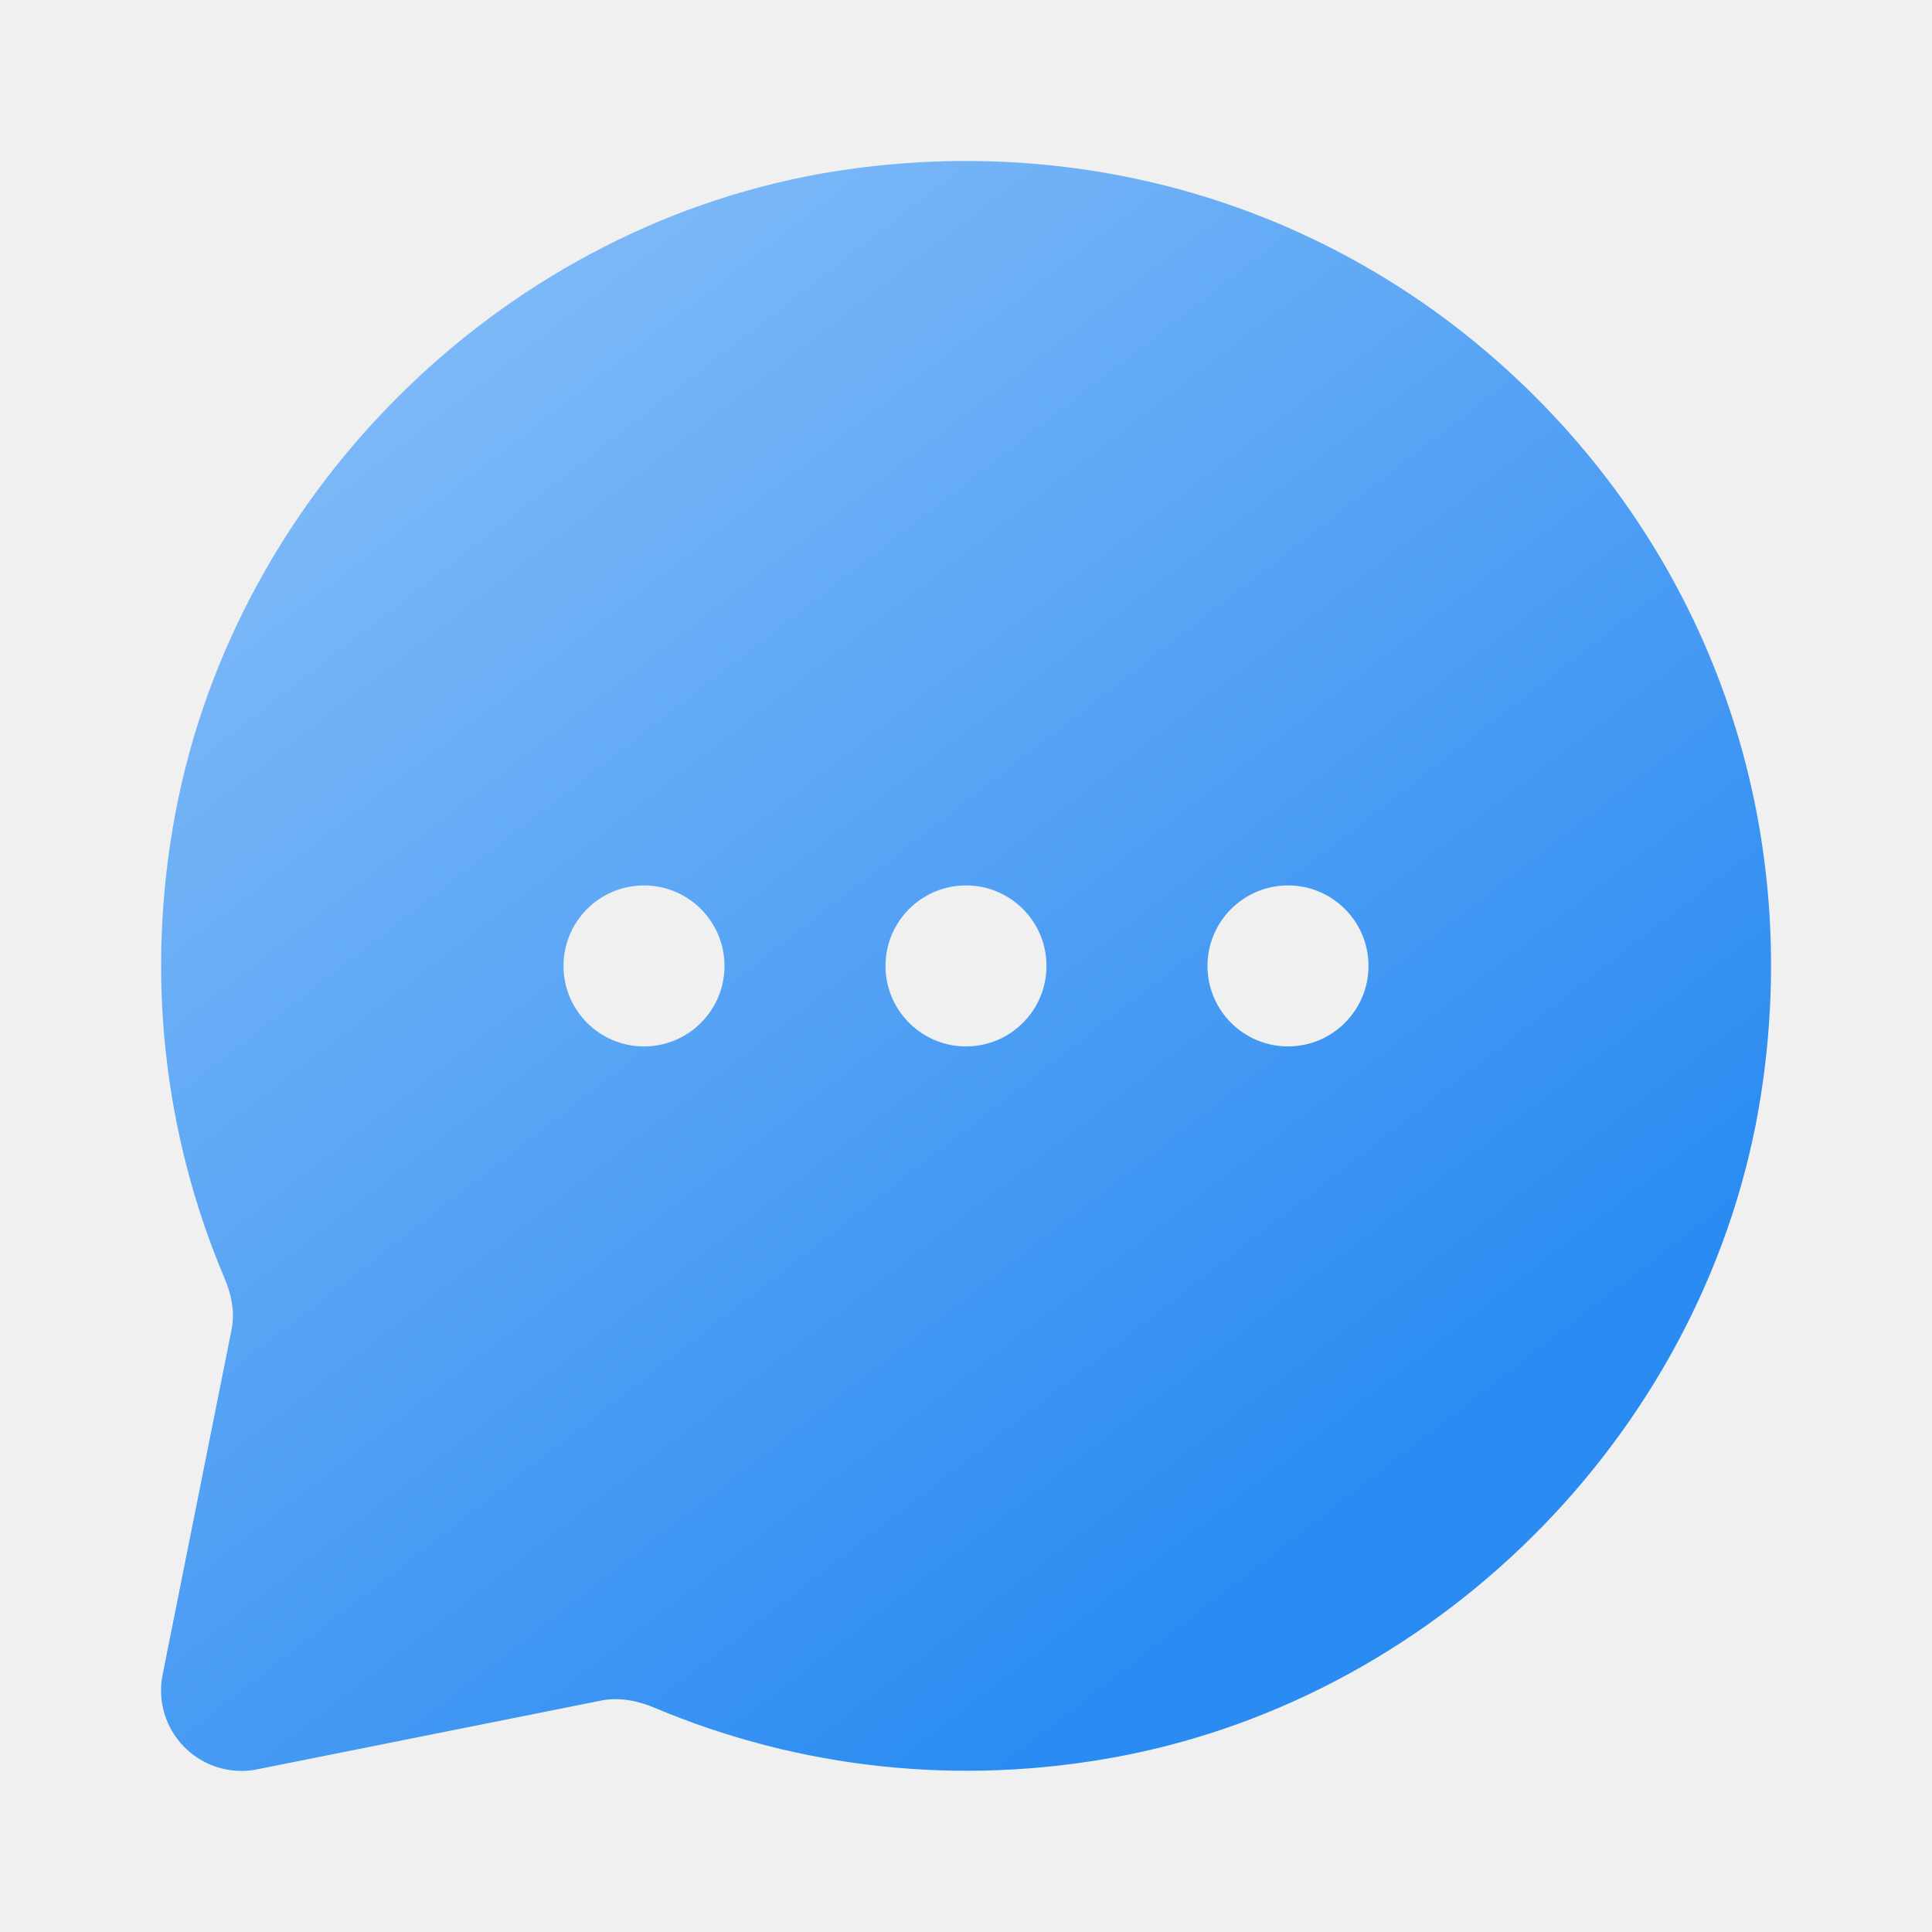
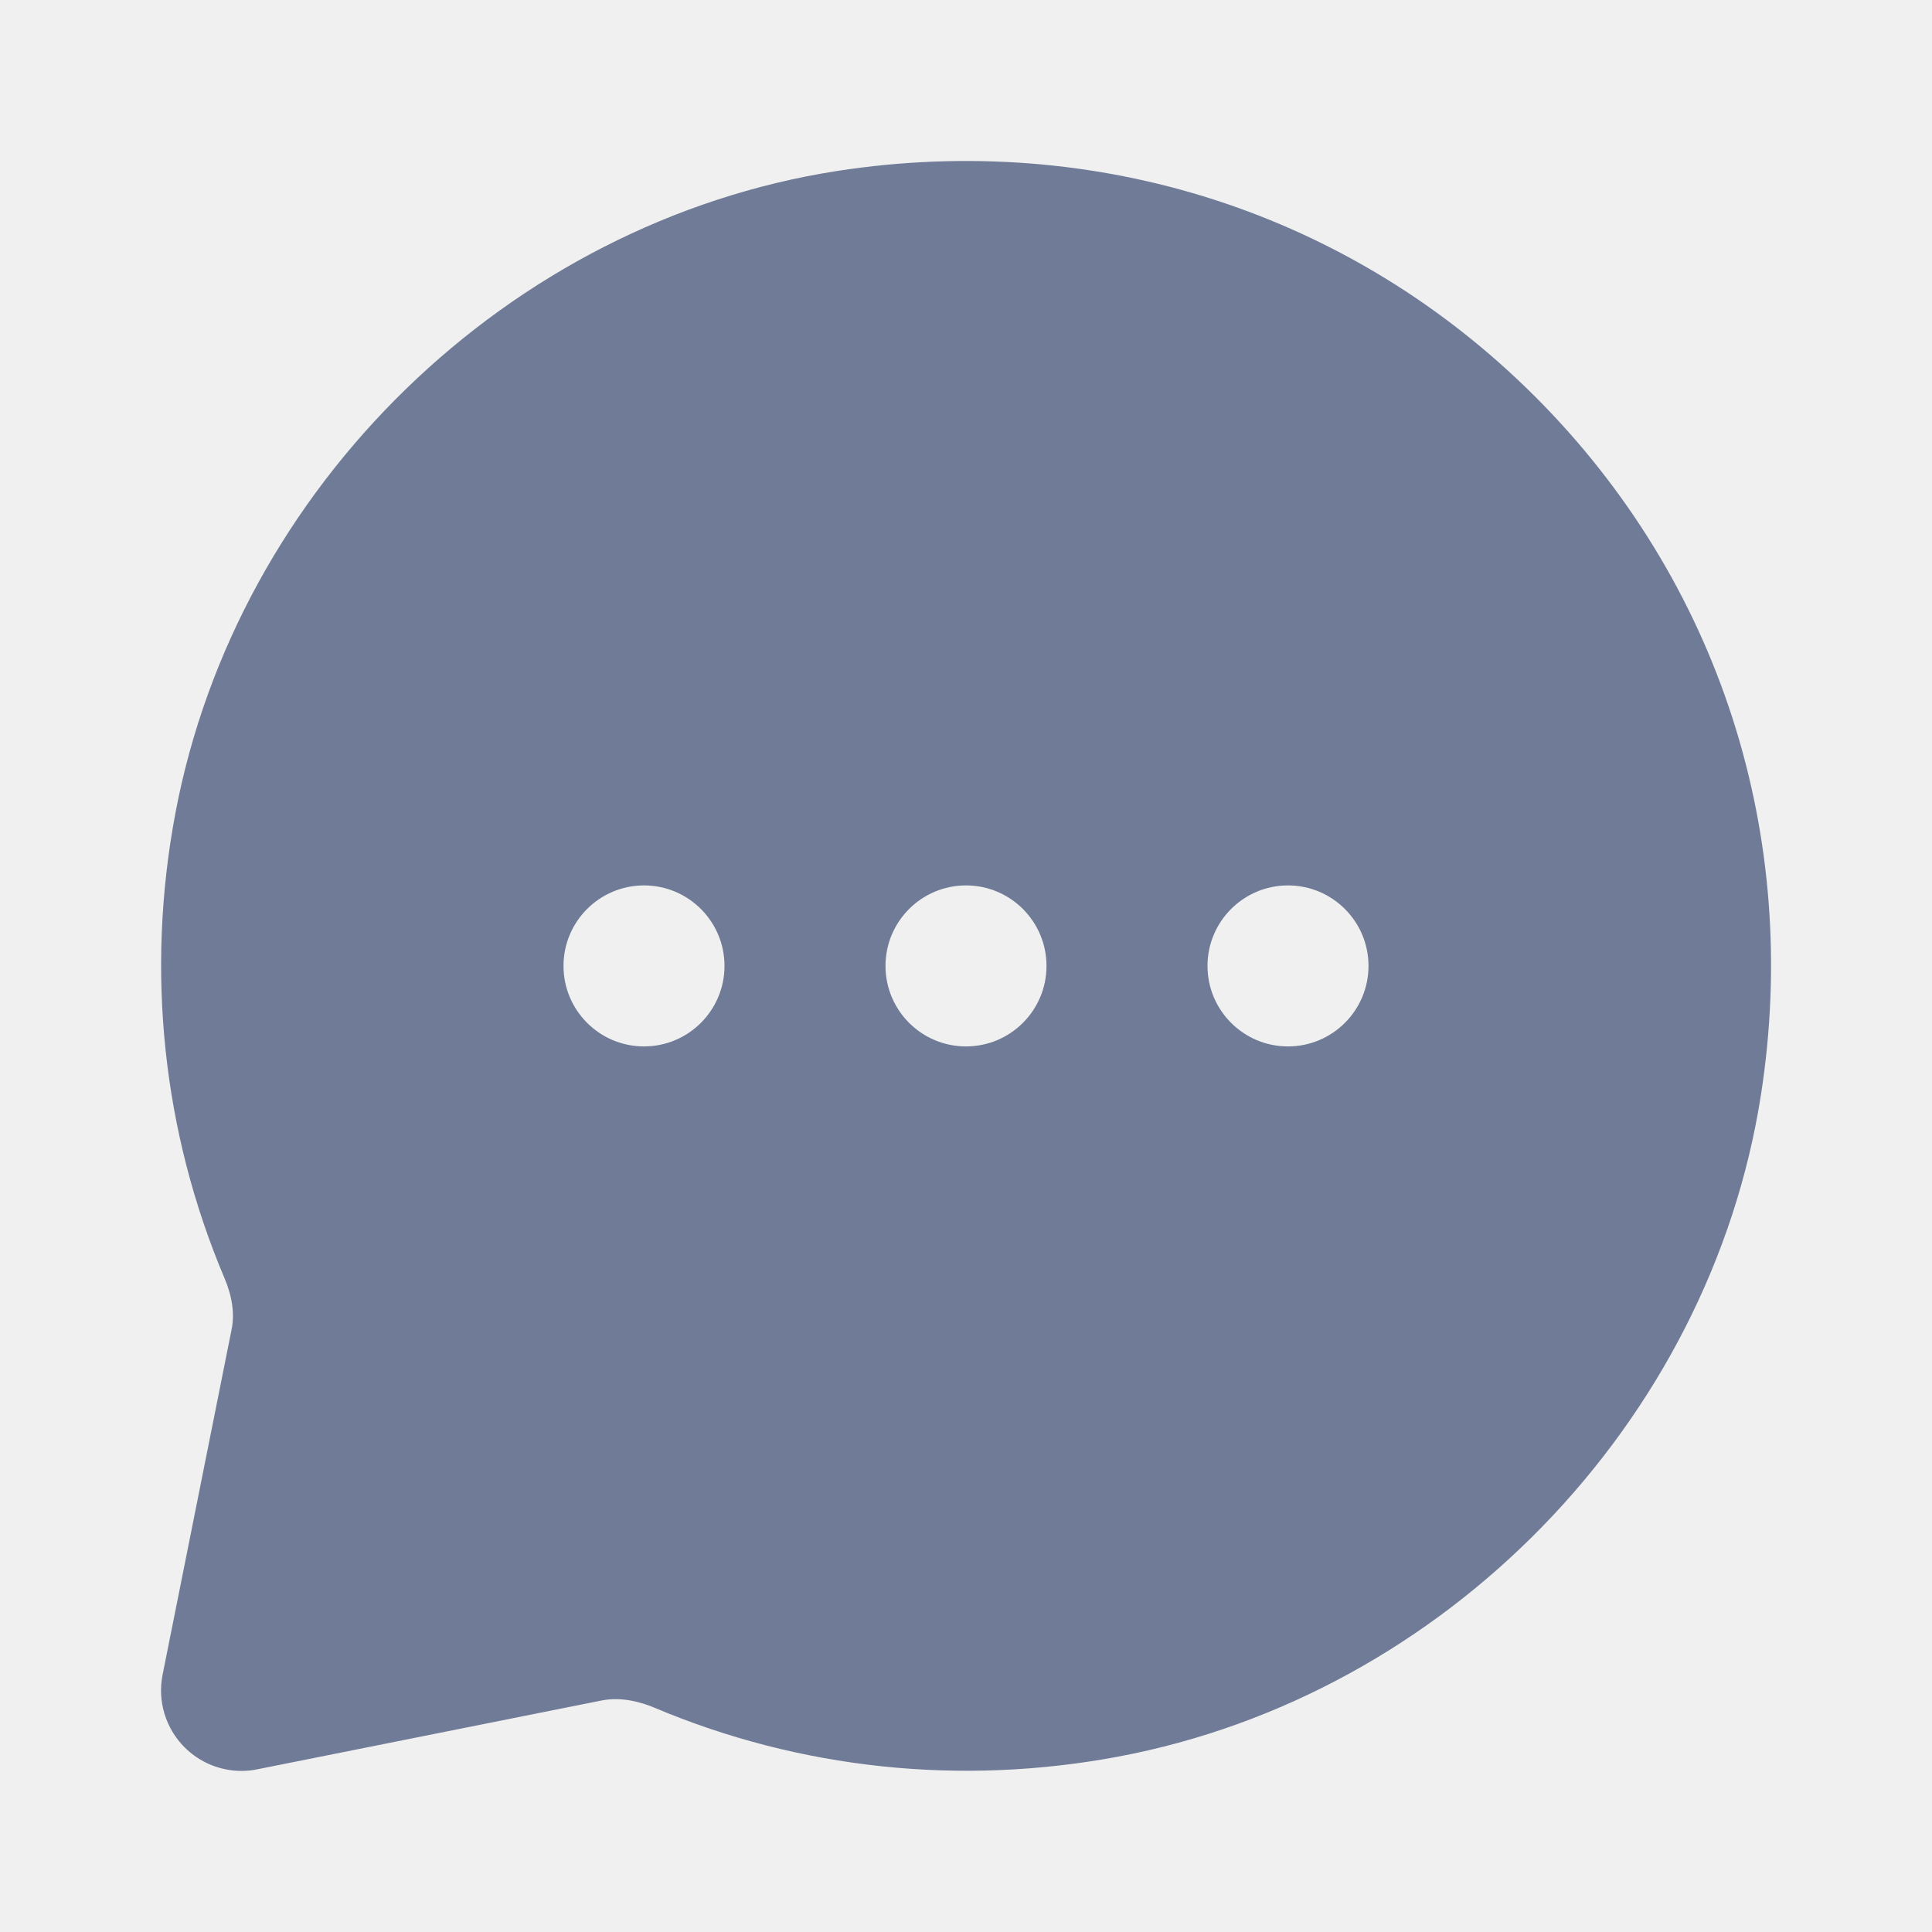
<svg xmlns="http://www.w3.org/2000/svg" width="24" height="24" viewBox="0 0 24 24" fill="none">
  <mask id="mask0_1_66" style="mask-type:alpha" maskUnits="userSpaceOnUse" x="2" y="2" width="21" height="20">
    <path fill-rule="evenodd" clip-rule="evenodd" d="M16 12.999C15.448 12.999 15 12.551 15 11.999C15 11.447 15.448 10.999 16 10.999C16.552 10.999 17 11.447 17 11.999C17 12.551 16.552 12.999 16 12.999ZM12 12.999C11.448 12.999 11 12.551 11 11.999C11 11.447 11.448 10.999 12 10.999C12.552 10.999 13 11.447 13 11.999C13 12.551 12.552 12.999 12 12.999ZM8 12.999C7.448 12.999 7 12.551 7 11.999C7 11.447 7.448 10.999 8 10.999C8.552 10.999 9 11.447 9 11.999C9 12.551 8.552 12.999 8 12.999ZM19.071 4.928C16.787 2.644 13.626 1.625 10.397 2.124C6.32 2.76 2.94 6.044 2.177 10.111C1.81 12.069 2.021 14.063 2.788 15.876C2.886 16.106 2.916 16.322 2.877 16.515L2.02 20.803C1.954 21.131 2.057 21.47 2.293 21.706C2.482 21.895 2.737 21.999 3 21.999C3.065 21.999 3.131 21.993 3.196 21.979L7.479 21.123C7.725 21.076 7.964 21.145 8.123 21.211C9.937 21.978 11.931 22.188 13.888 21.822C17.955 21.059 21.239 17.679 21.875 13.602C22.378 10.374 21.356 7.213 19.071 4.928Z" fill="white" />
  </mask>
  <g mask="url(#mask0_1_66)">
    <rect width="24" height="24" fill="url(#paint0_linear_1_66)" />
  </g>
  <defs>
    <linearGradient id="paint0_linear_1_66" x1="6" y1="4" x2="18" y2="19.5" gradientUnits="userSpaceOnUse">
-       <stop stop-color="#7CB8F7" />
-       <stop offset="0.934" stop-color="#2A8BF2" />
+       <stop stop-color="#707C97" />
    </linearGradient>
  </defs>
</svg>
